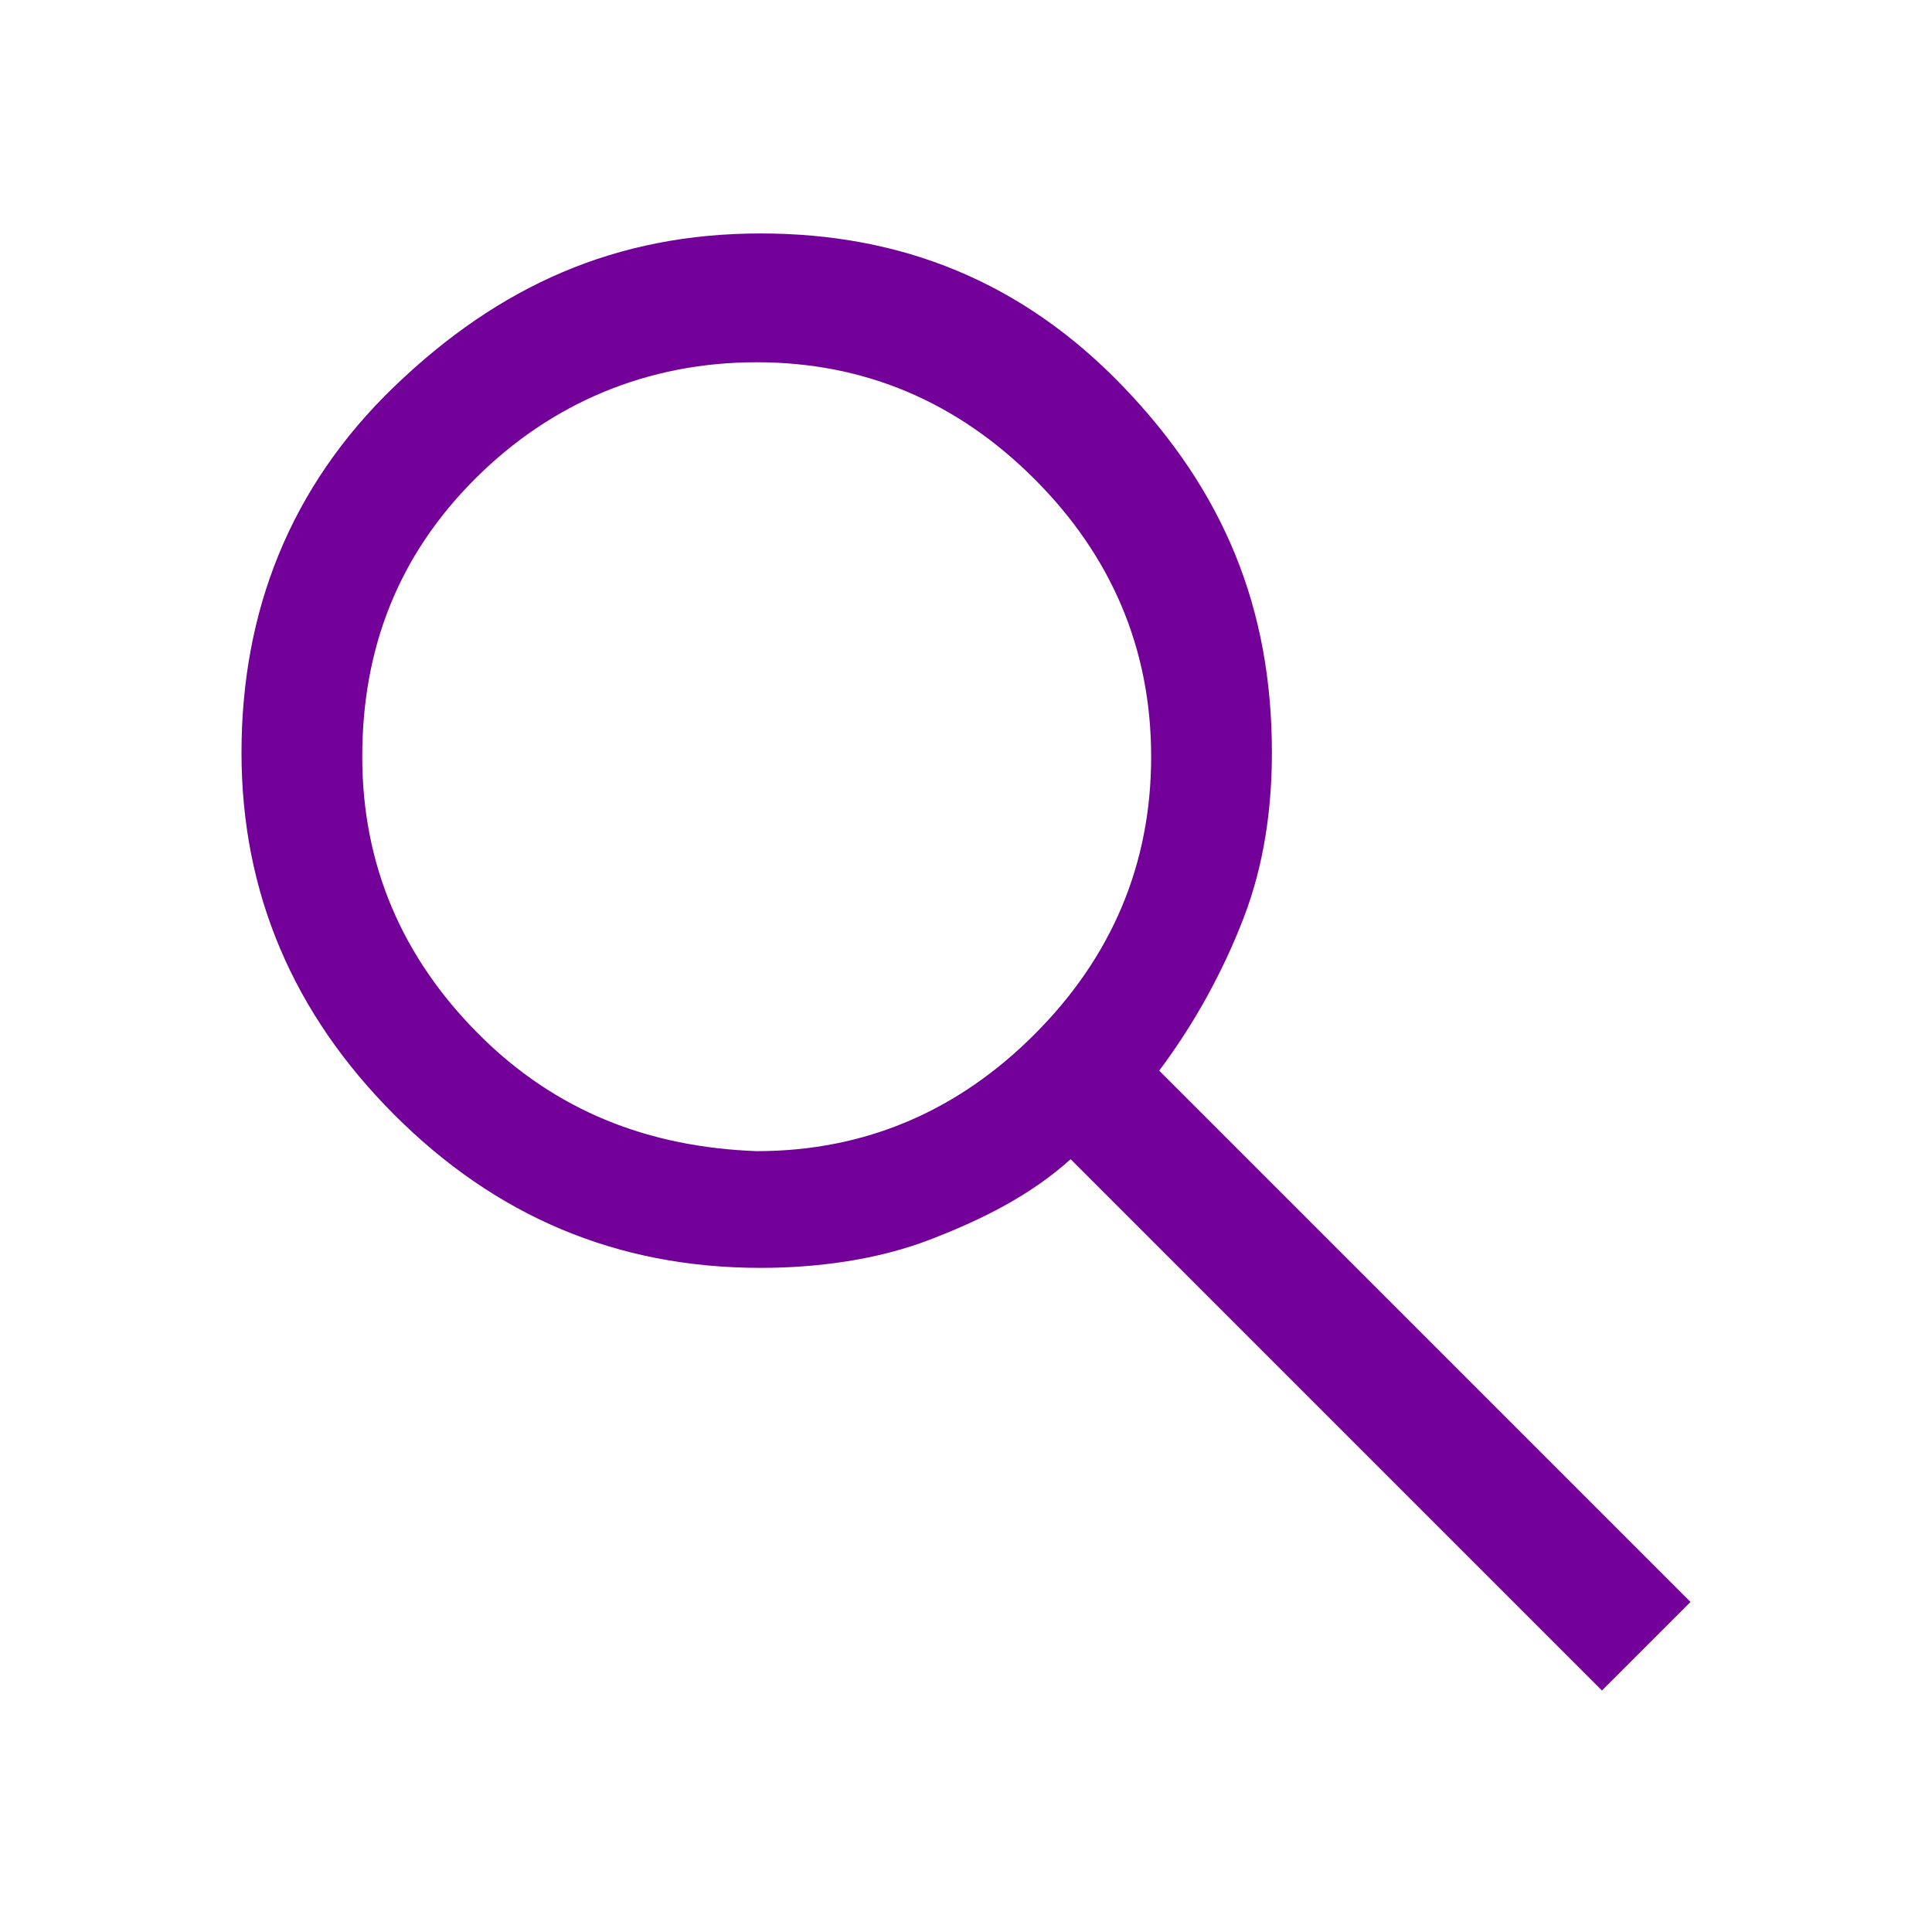
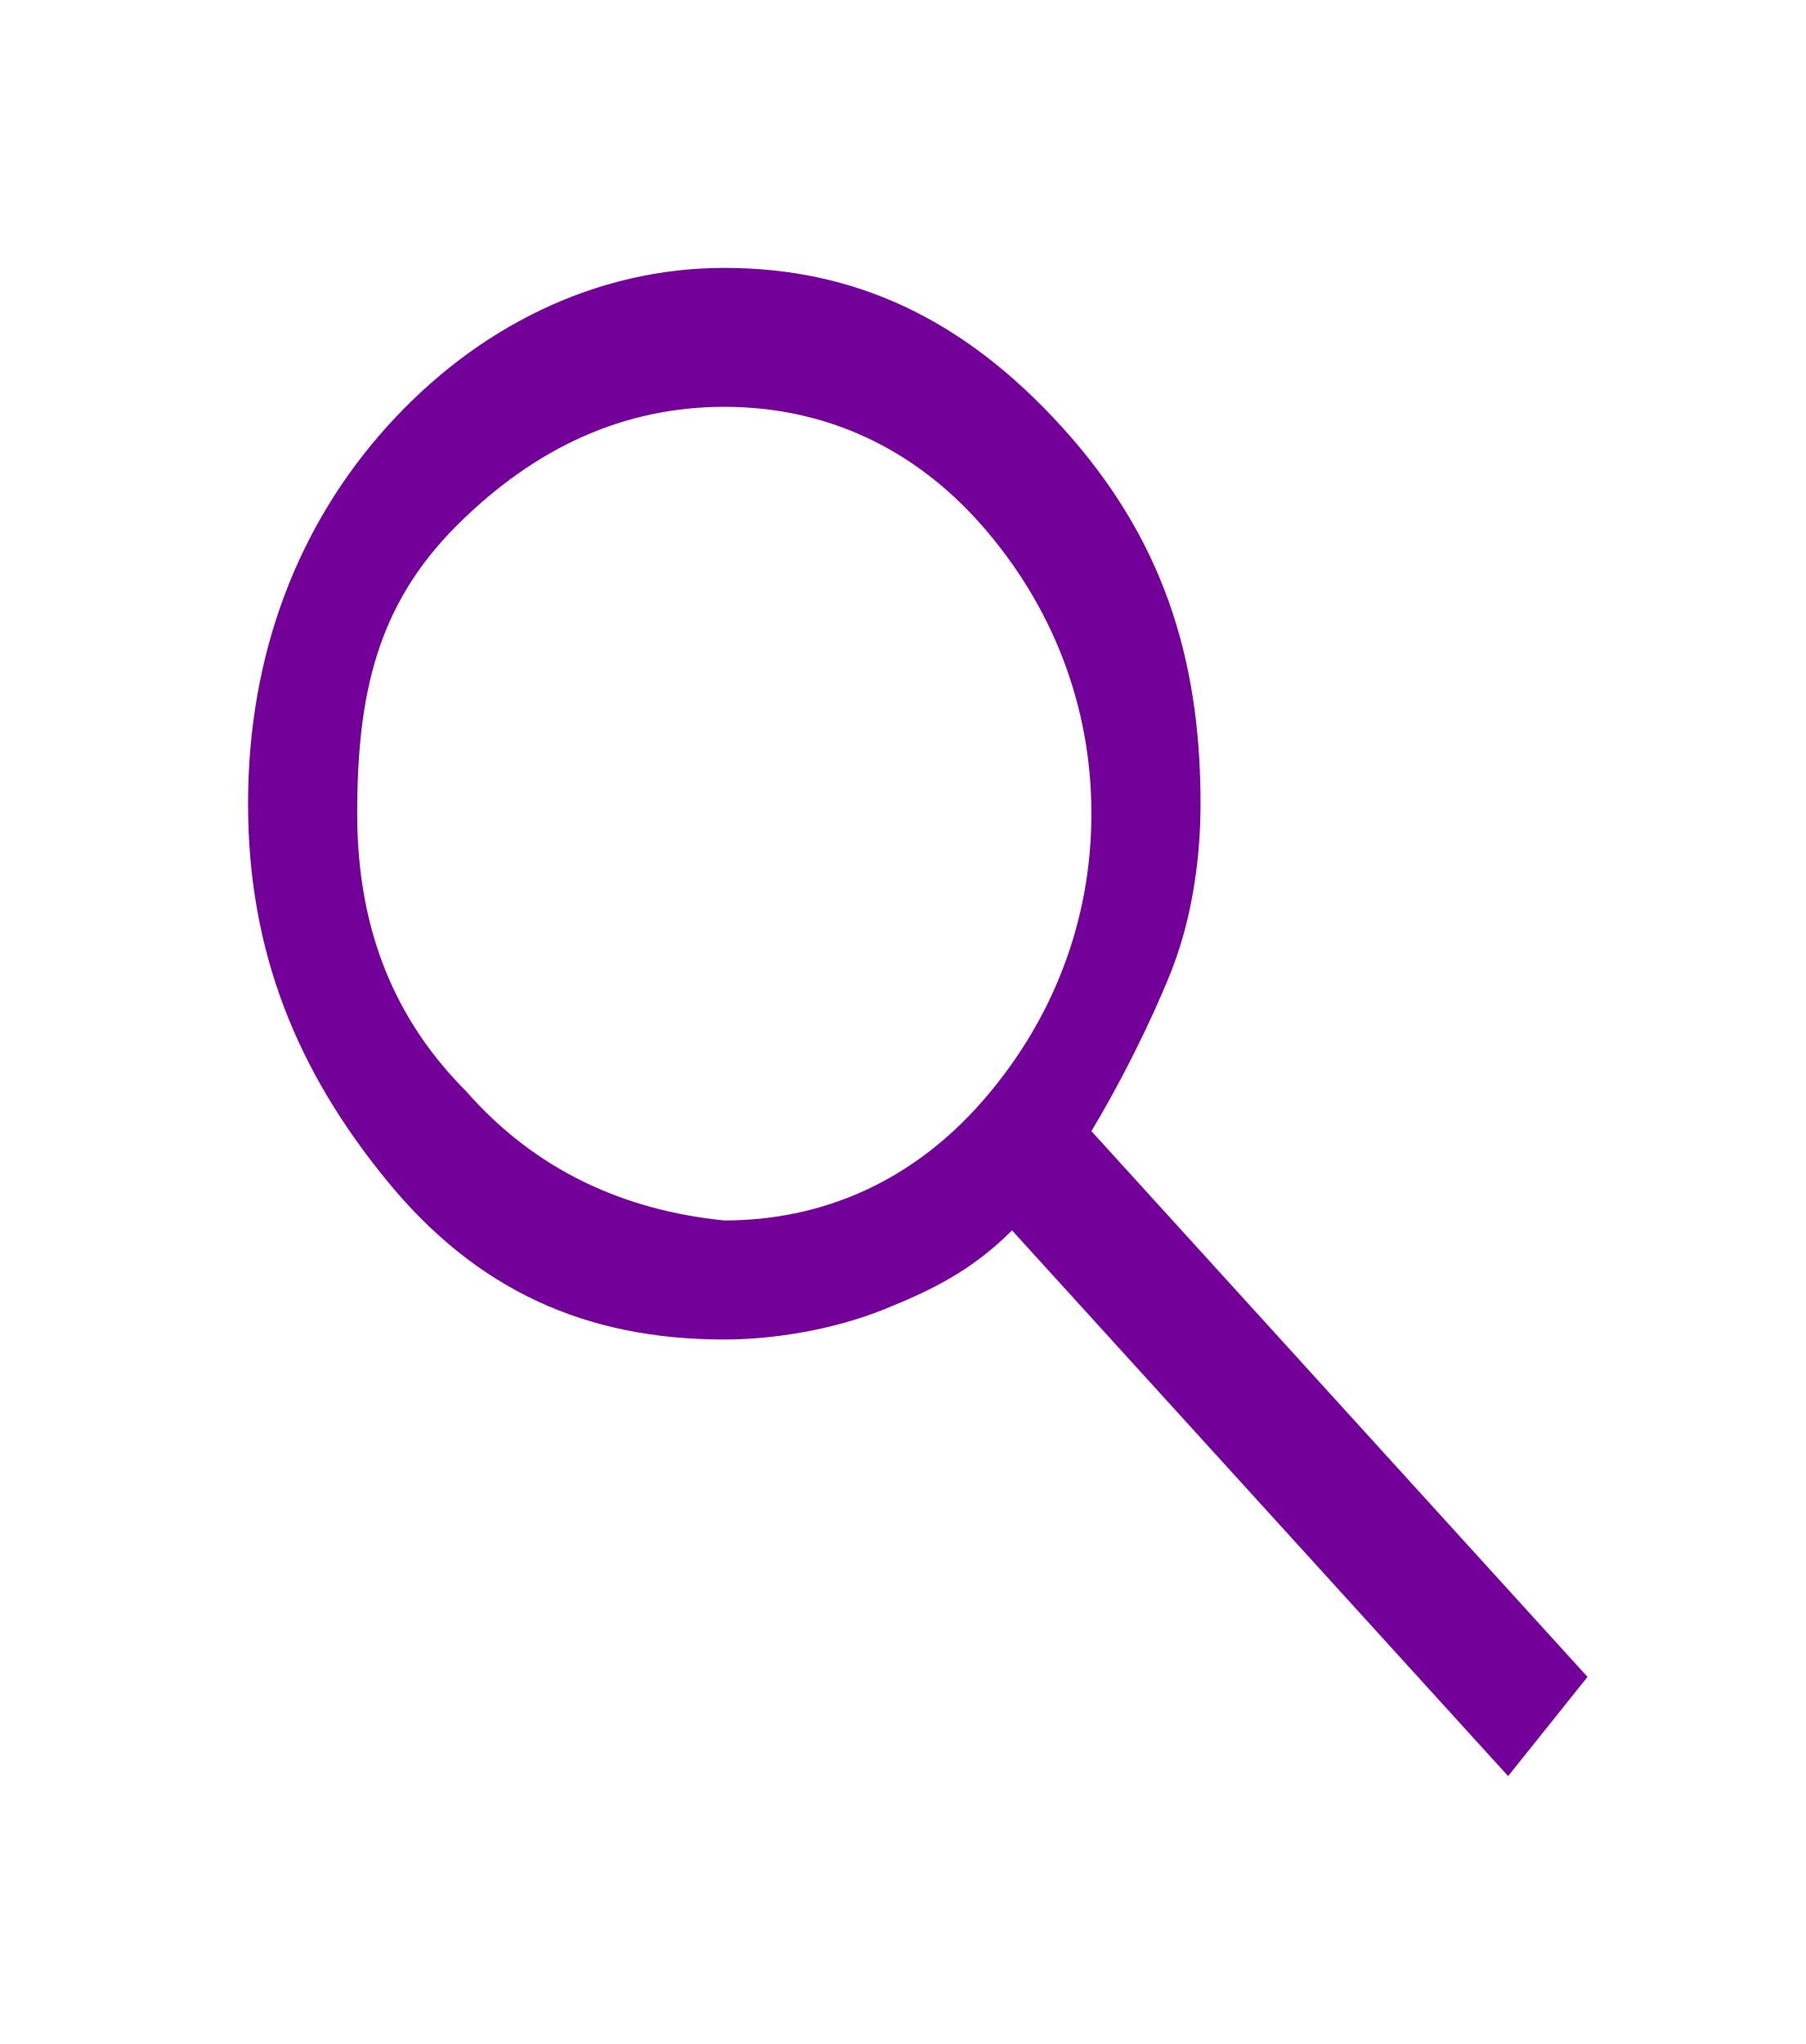
- <svg xmlns="http://www.w3.org/2000/svg" version="1.1" id="Layer_1" x="0px" y="0px" viewBox="0 0 48 48" style="enable-background:new 0 0 48 48;" xml:space="preserve">
+ <svg xmlns="http://www.w3.org/2000/svg" version="1.1" id="Layer_1" x="0px" y="0px" viewBox="0 0 18.2 20.6" style="enable-background:new 0 0 18.2 20.6;" xml:space="preserve">
  <style type="text/css">
	.st0{fill:#730099;}
</style>
-   <path class="st0" d="M39.8,42L26.6,28.8c-1,0.9-2.2,1.5-3.5,2c-1.3,0.5-2.8,0.7-4.2,0.7c-3.6,0-6.6-1.3-9.1-3.8  c-2.5-2.5-3.8-5.5-3.8-9s1.2-6.6,3.8-9.1s5.5-3.8,9.1-3.8c3.5,0,6.5,1.2,9,3.8s3.7,5.5,3.7,9.1c0,1.4-0.2,2.8-0.7,4.1  c-0.5,1.3-1.2,2.6-2.1,3.8L42,39.8L39.8,42z M18.8,28.6c2.7,0,5-1,6.9-2.9c1.9-1.9,2.9-4.2,2.9-6.9s-1-5-2.9-6.9s-4.2-2.9-6.9-2.9  c-2.7,0-5.1,1-7,2.9S9,16.1,9,18.8s1,5,2.9,6.9S16.1,28.5,18.8,28.6z" />
+   <path class="st0" d="M15.2,17.9l-5-5.5c-0.4,0.4-0.8,0.6-1.3,0.8c-0.5,0.2-1.1,0.3-1.6,0.3c-1.4,0-2.5-0.5-3.4-1.6S2.5,9.6,2.5,8.1  s0.5-2.8,1.4-3.8S6,2.7,7.3,2.7c1.3,0,2.4,0.5,3.4,1.6s1.4,2.3,1.4,3.8c0,0.6-0.1,1.2-0.3,1.7c-0.2,0.5-0.5,1.1-0.8,1.6l5,5.5  L15.2,17.9z M7.3,12.3c1,0,1.9-0.4,2.6-1.2c0.7-0.8,1.1-1.8,1.1-2.9s-0.4-2.1-1.1-2.9S8.3,4.1,7.3,4.1S5.4,4.5,4.6,5.3  S3.6,7,3.6,8.2S4,10.3,4.7,11C5.4,11.8,6.3,12.2,7.3,12.3z" />
</svg>
